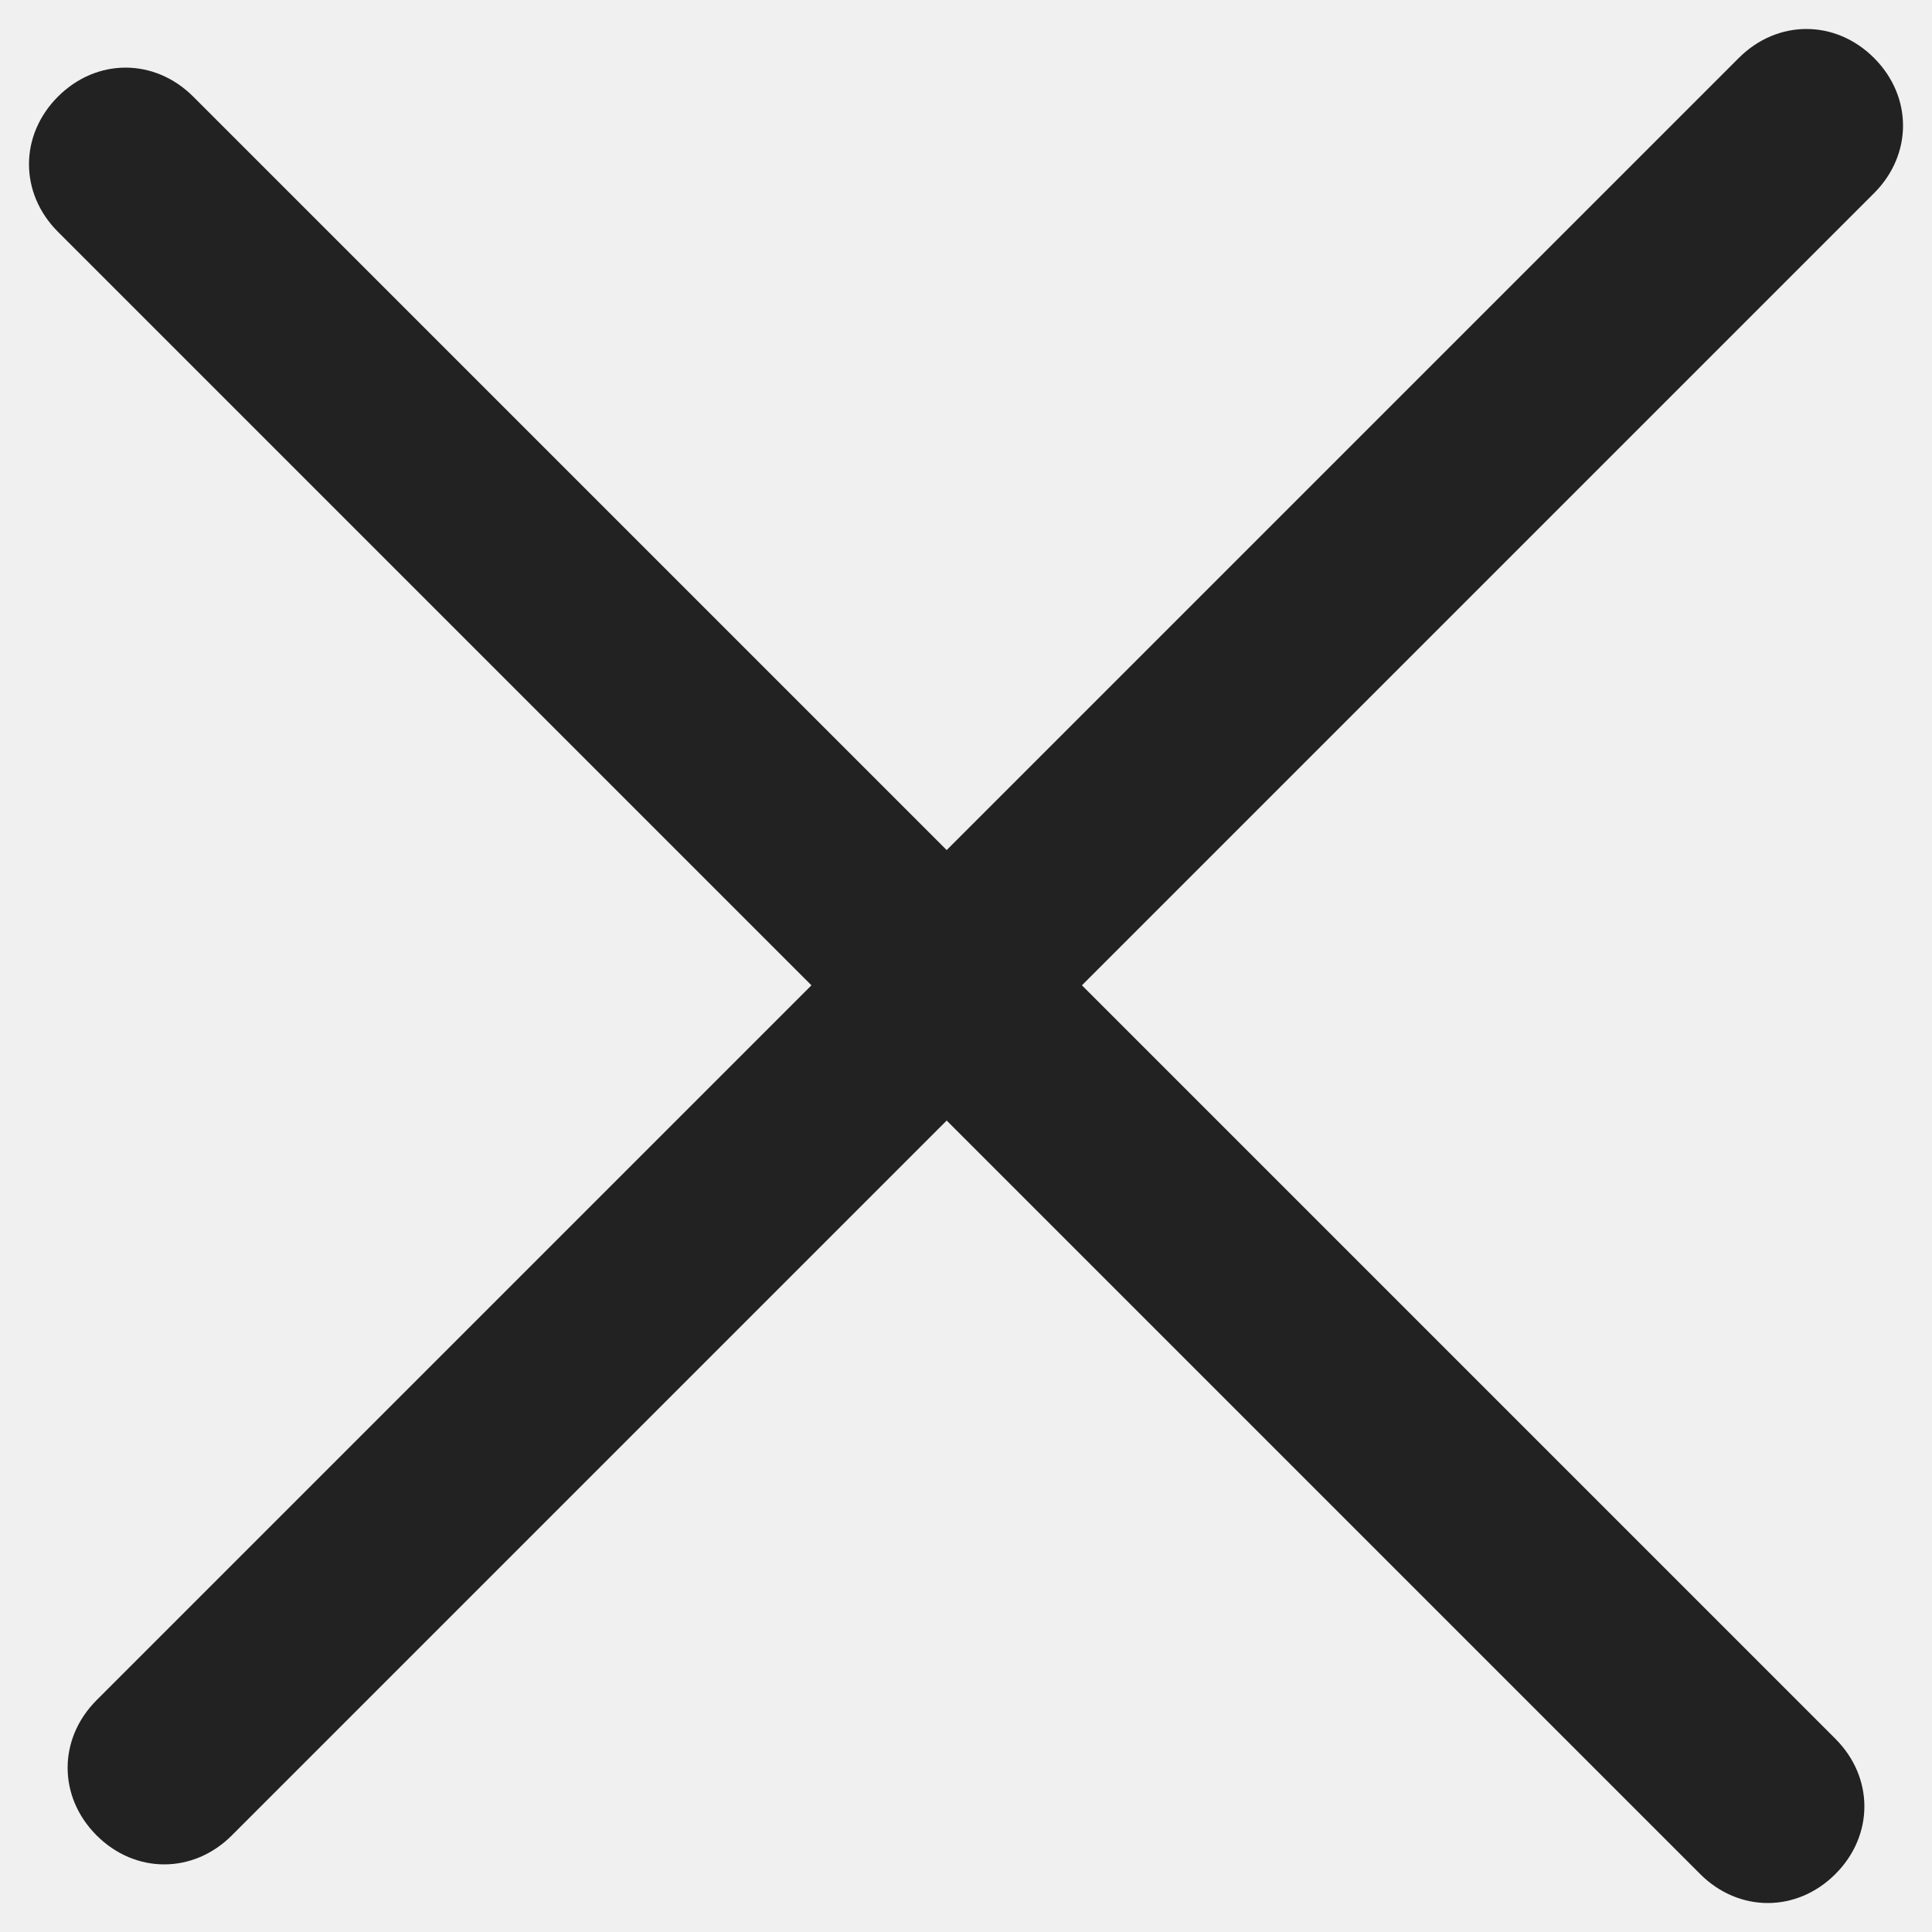
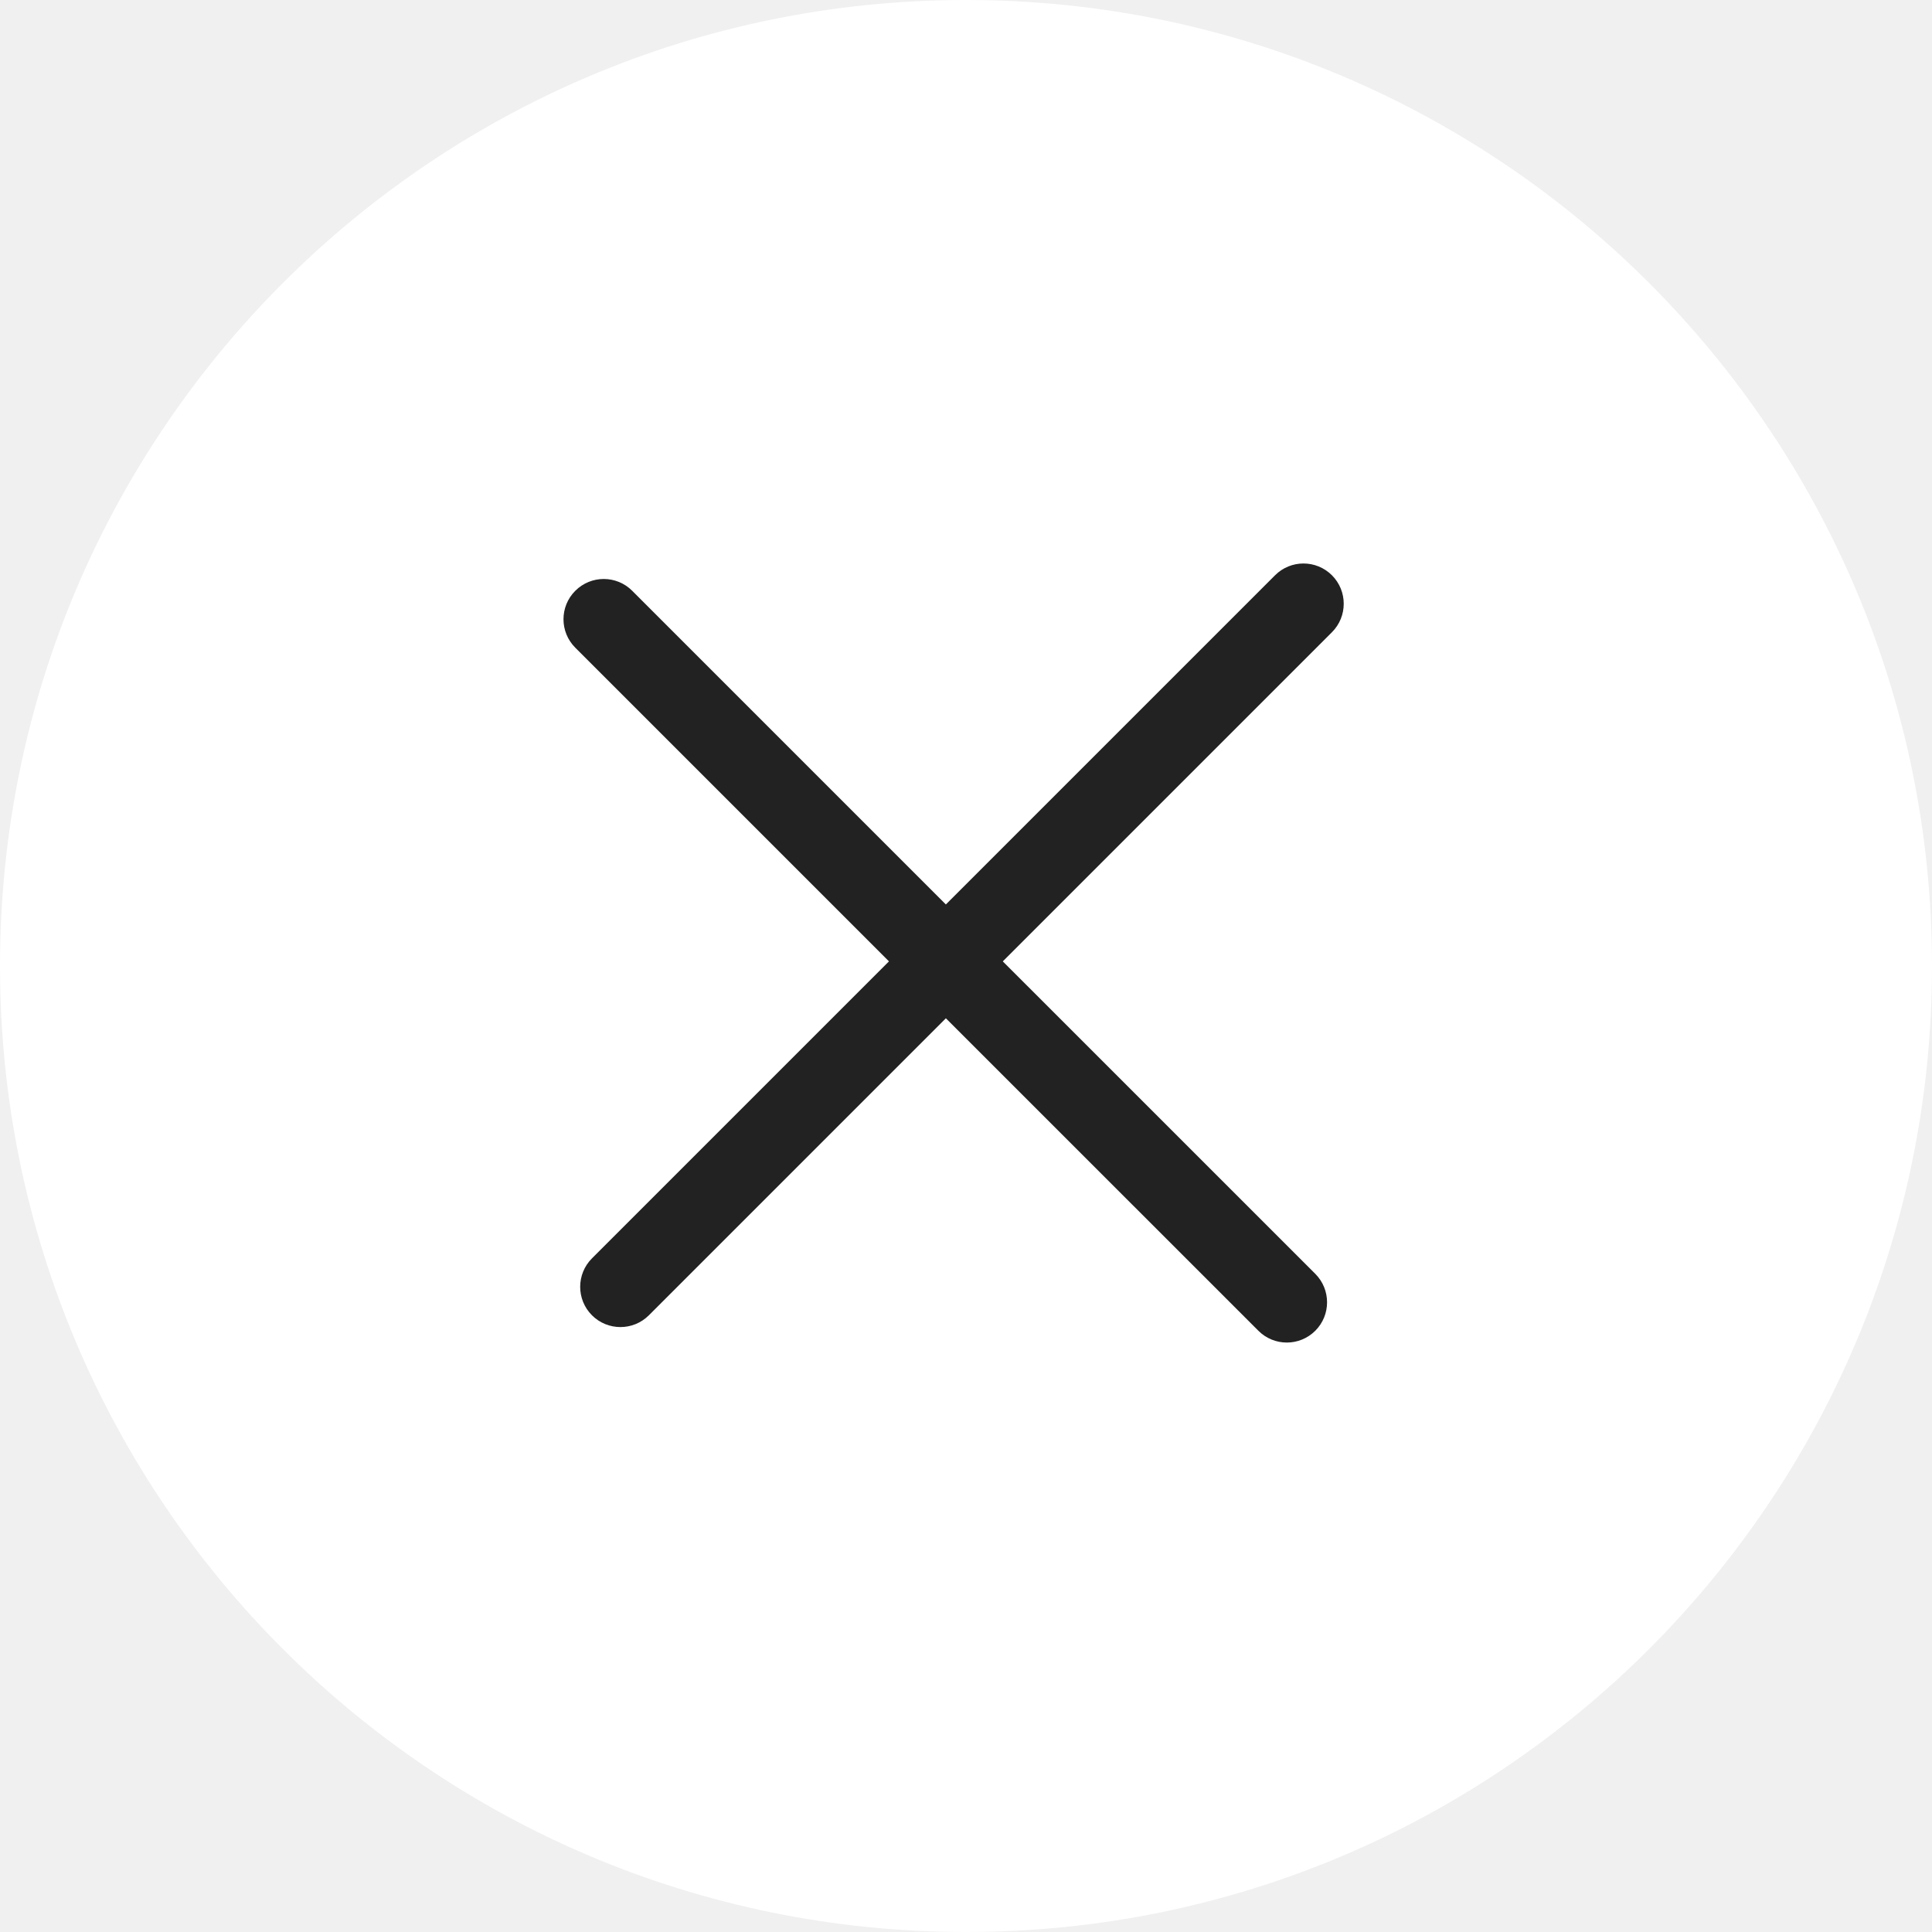
- <svg xmlns="http://www.w3.org/2000/svg" version="1.1" id="Lager_1" x="0px" y="0px" viewBox="0 0 20 20" style="enable-background:new 0 0 20 20;" xml:space="preserve">
-   <style type="text/css">
- 	.st0{fill-rule:evenodd;clip-rule:evenodd;fill:#222222;}
- </style>
-   <path class="st0" d="M1,17.6c-0.4,0.4-0.4,1,0,1.4c0.4,0.4,1,0.4,1.4,0l7.4-7.4l7.8,7.8c0.4,0.4,1,0.4,1.4,0c0.4-0.4,0.4-1,0-1.4  l-7.8-7.8L19.4,2c0.4-0.4,0.4-1,0-1.4c-0.4-0.4-1-0.4-1.4,0L9.8,8.8L2,1C1.6,0.6,1,0.6,0.6,1c-0.4,0.4-0.4,1,0,1.4l7.8,7.8L1,17.6z" />
+ <svg xmlns="http://www.w3.org/2000/svg" width="48" height="48" viewBox="0 0 48 48" fill="none">
+   <g clip-path="url(#clip0_5_144)">
+     <circle cx="24" cy="24" r="24" fill="white" />
+     <path fill-rule="evenodd" clip-rule="evenodd" d="M14.707 31.264C14.317 31.654 14.317 32.287 14.707 32.678C15.098 33.068 15.731 33.068 16.121 32.678L23.5 25.299L31.264 33.062C31.654 33.453 32.287 33.453 32.678 33.062C33.068 32.672 33.068 32.039 32.678 31.648L24.914 23.885L33.092 15.707C33.482 15.317 33.482 14.683 33.092 14.293C32.701 13.902 32.068 13.902 31.678 14.293L23.5 22.471L15.707 14.678C15.317 14.287 14.683 14.287 14.293 14.678C13.902 15.068 13.902 15.701 14.293 16.092L22.086 23.885L14.707 31.264Z" fill="#222222" />
+   </g>
+   <defs>
+     <clipPath id="clip0_5_144">
+       <rect width="48" height="48" fill="white" />
+     </clipPath>
+   </defs>
</svg>
